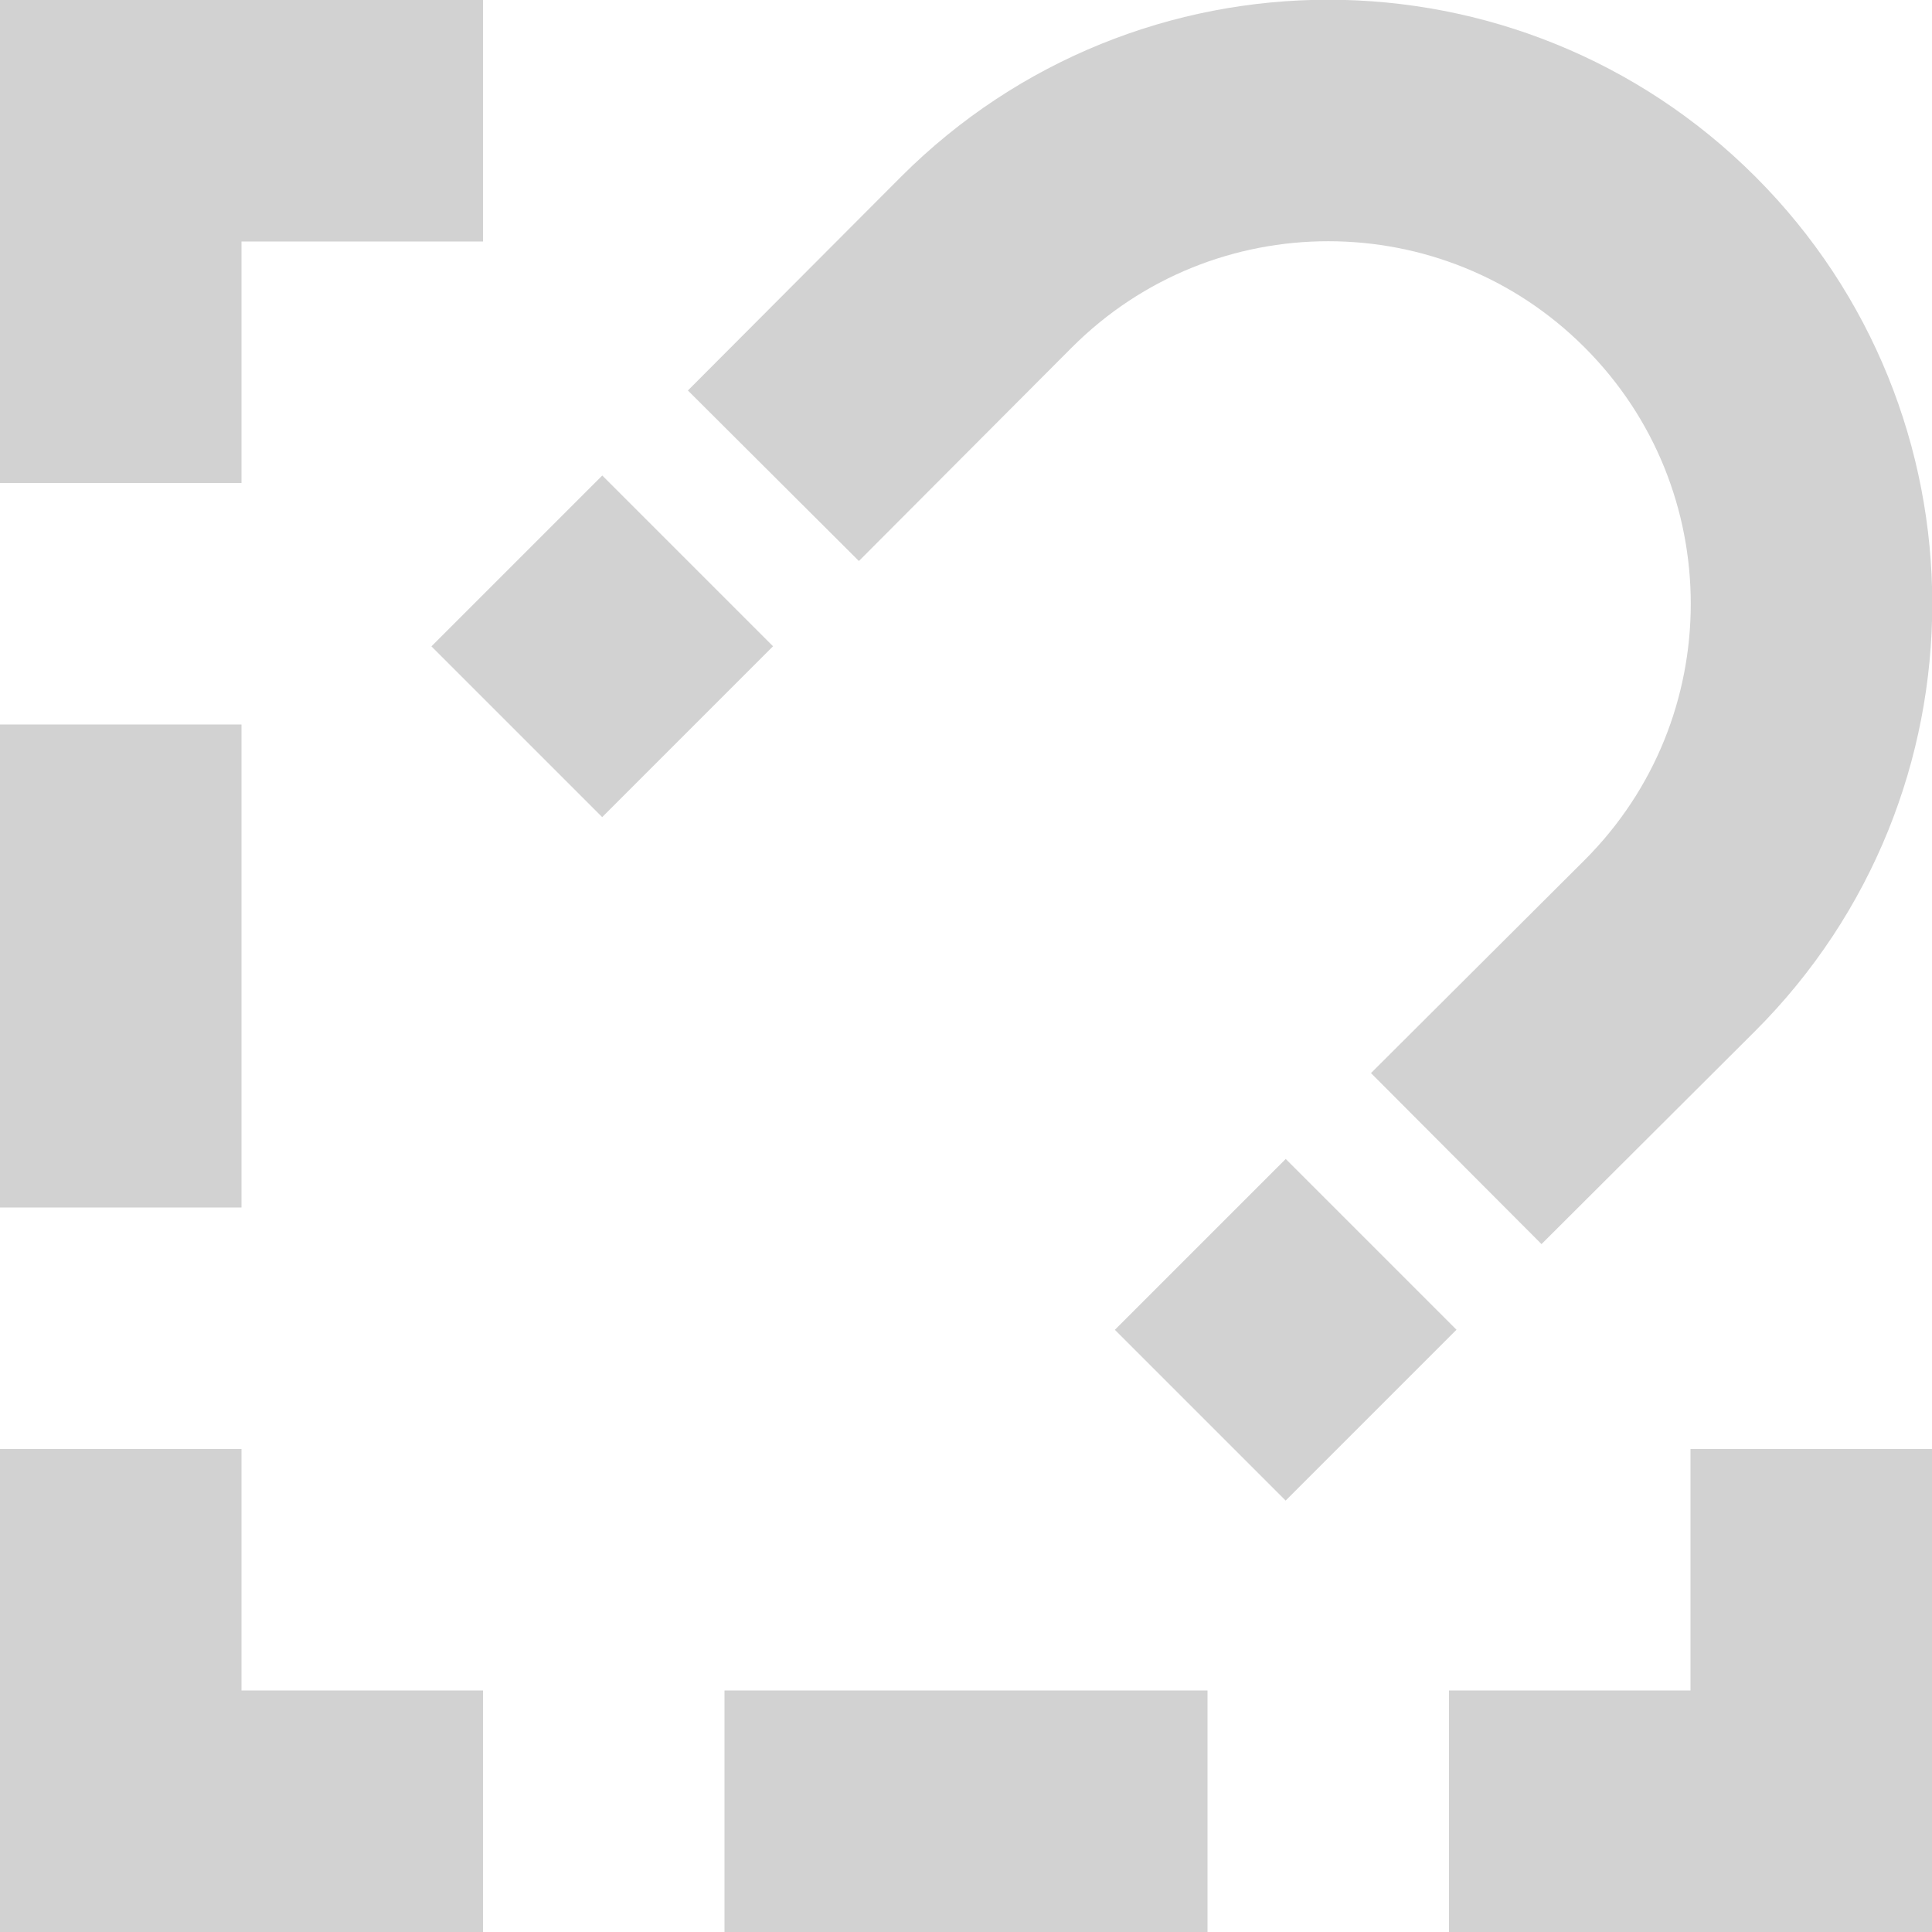
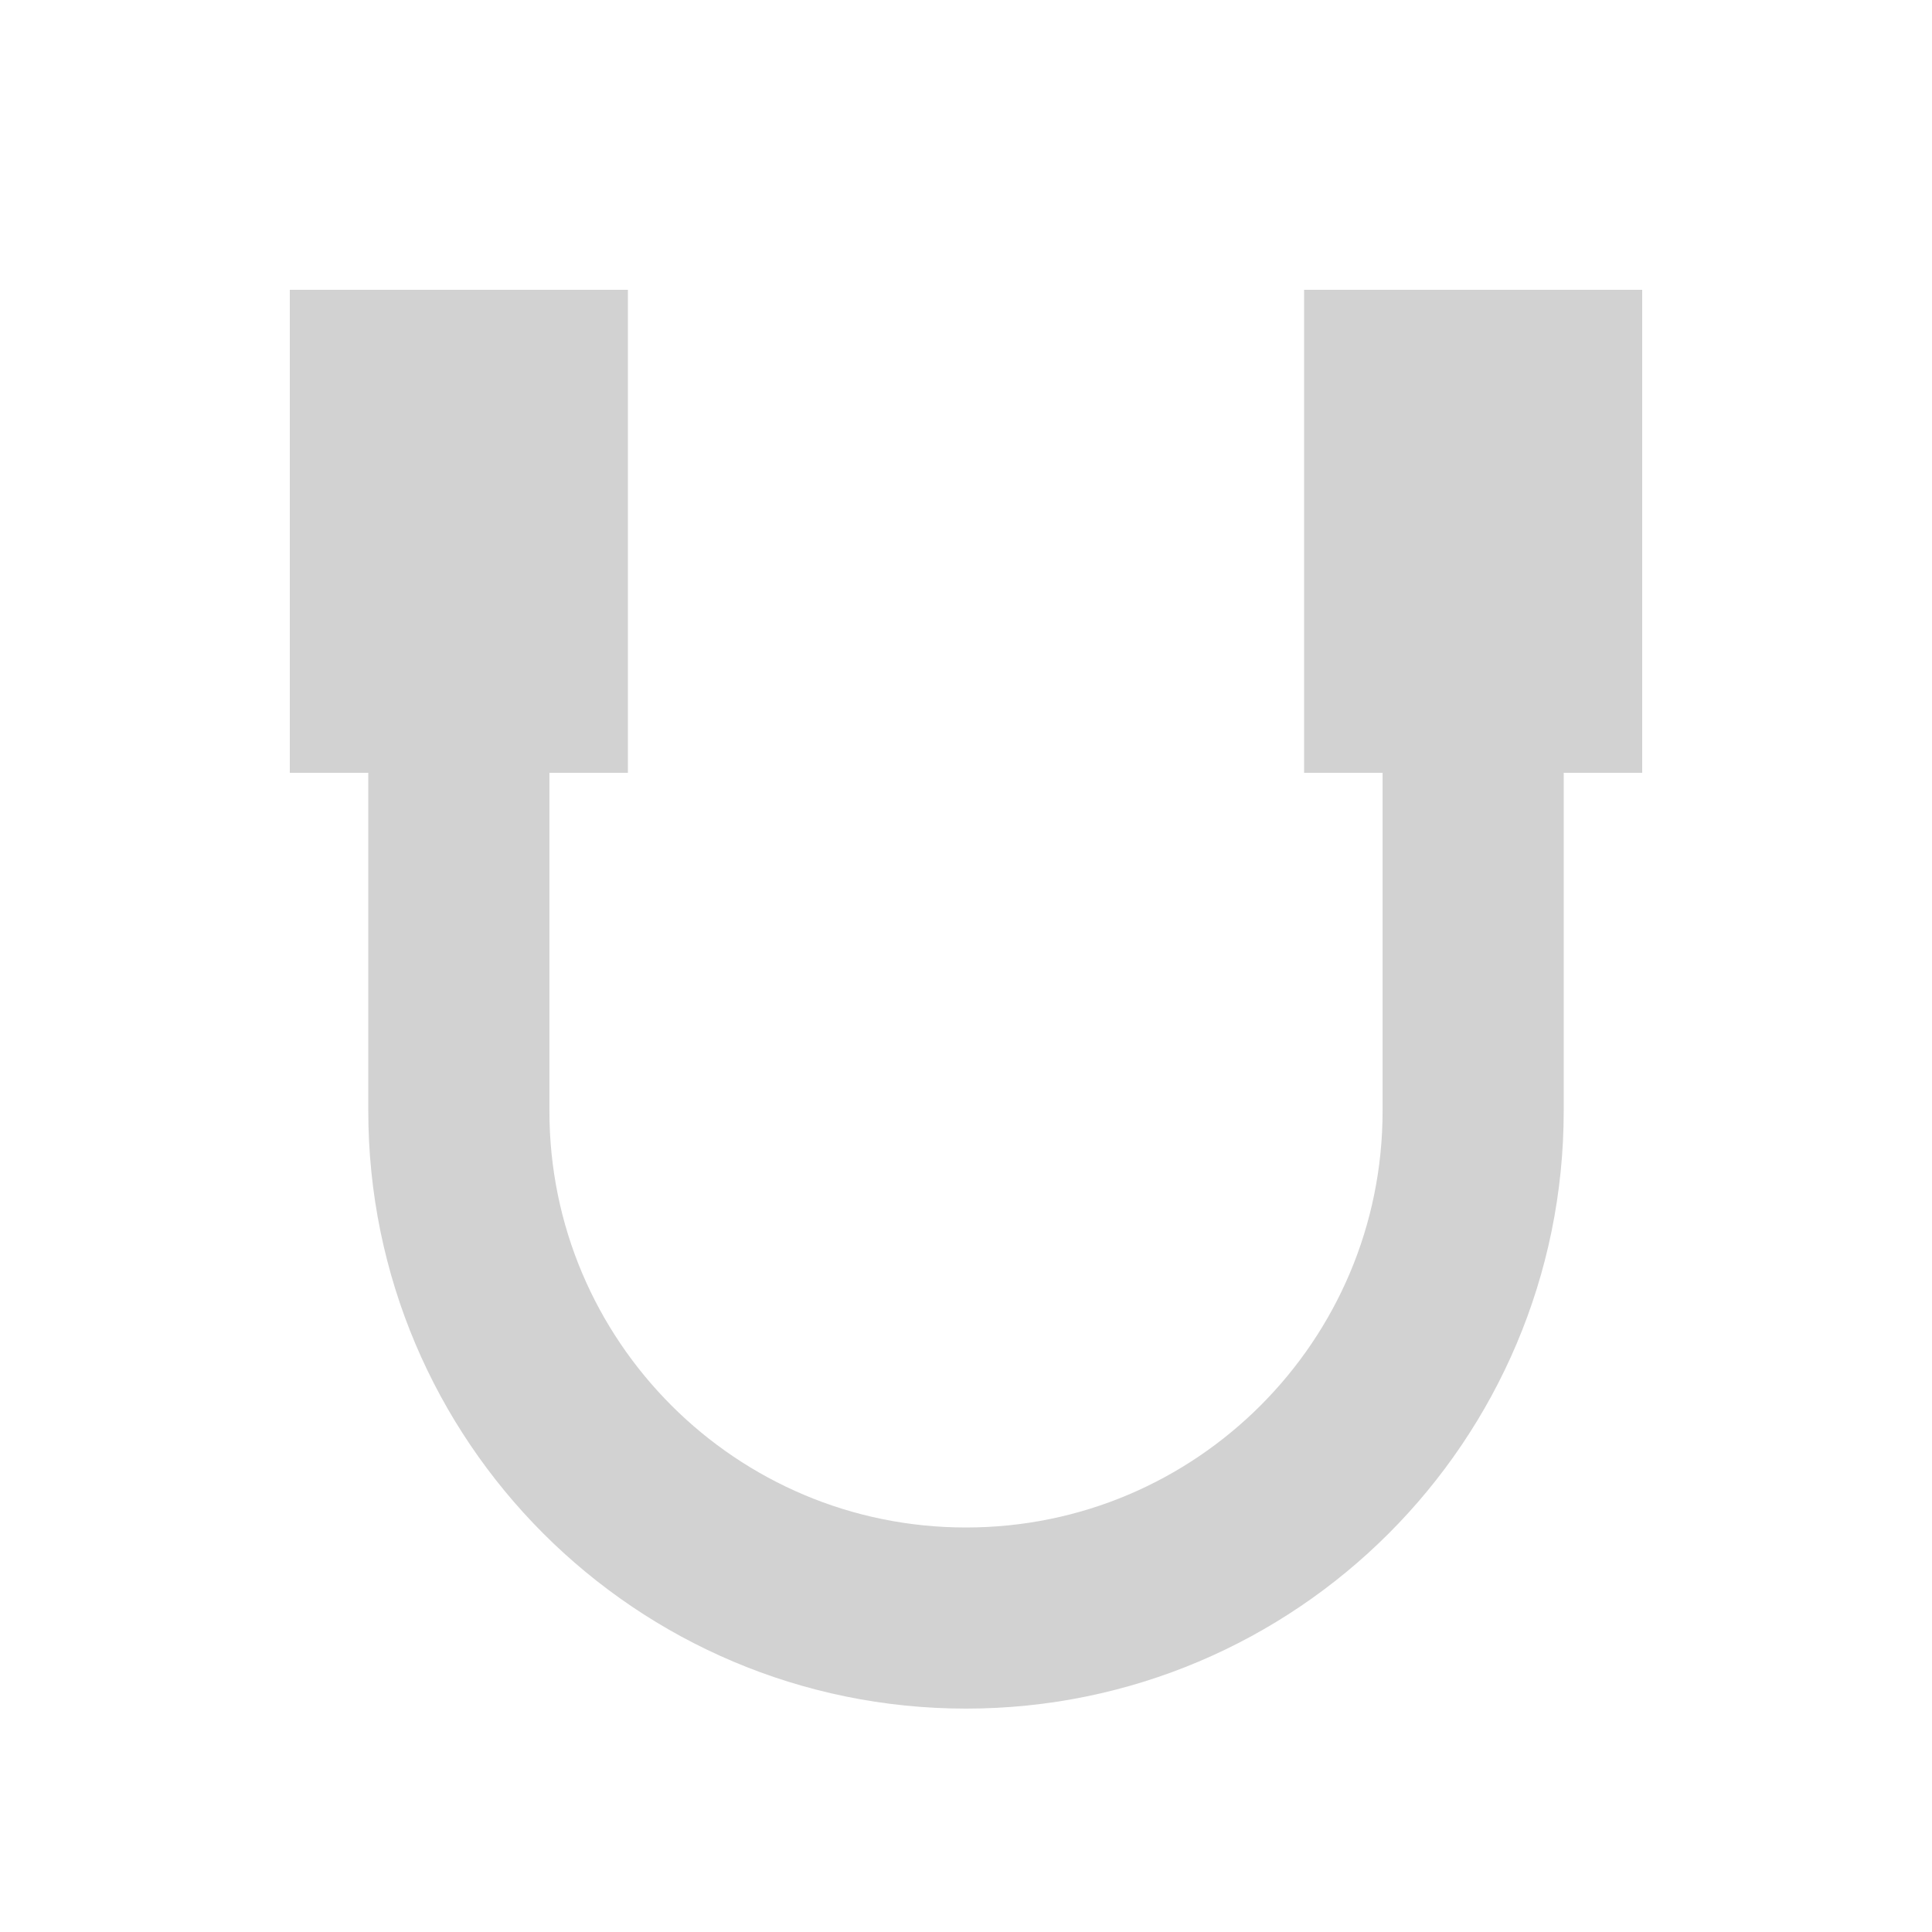
- <svg xmlns="http://www.w3.org/2000/svg" height="16" width="16" version="1.1" viewBox="0 0 16 16" data-name="Layer 2" id="Layer_2">
-   <defs id="defs4">
-     <style id="style2">.cls-2{fill:none;stroke:#cacaca;stroke-miterlimit:10;stroke-width:4px}</style>
-   </defs>
-   <path style="fill:#d2d2d2;stroke-width:.5;fill-opacity:1" d="M0 0v4h2V2h2V0zm0 6v4h2V6zm0 6v4h4v-2H2v-2zm14 0v2h-2v2h4v-4zm-8 2v2h4v-2z" id="rect4883-3" />
-   <path style="fill:none;stroke:#d2d2d2;stroke-width:2px;stroke-miterlimit:10;stroke-opacity:1" id="path7" d="m12.06 9.595 1.77-1.765a4.002 4.002 0 0 0-5.66-5.66L6.405 3.94" class="cls-2" />
-   <line style="fill:none;stroke:#d2d2d2;stroke-width:2px;stroke-miterlimit:10;stroke-opacity:1" id="line9" y2="6.06" x2="4.28" y1="4.645" x1="5.695" class="cls-2" />
-   <line style="fill:none;stroke:#d2d2d2;stroke-width:2px;stroke-miterlimit:10;stroke-opacity:1" id="line11" y2="11.72" x2="9.94" y1="10.305" x1="11.355" class="cls-2" />
+ <svg xmlns="http://www.w3.org/2000/svg" width="16" height="16" viewBox="0 0 16 16">
+   <g stroke="#d2d2d2" stroke-width="1.5" stroke-linecap="round" stroke-linejoin="round" fill="none">
+     <path d="M3.8 6.4 V9.2 a4.2 4.2 0 0 0 8.4 0 V6.4" />
+     <path d="M3.8 2.4 V6.4 M12.2 2.4 V6.4" stroke-width="2.8" stroke-linecap="butt" />
+   </g>
</svg>
